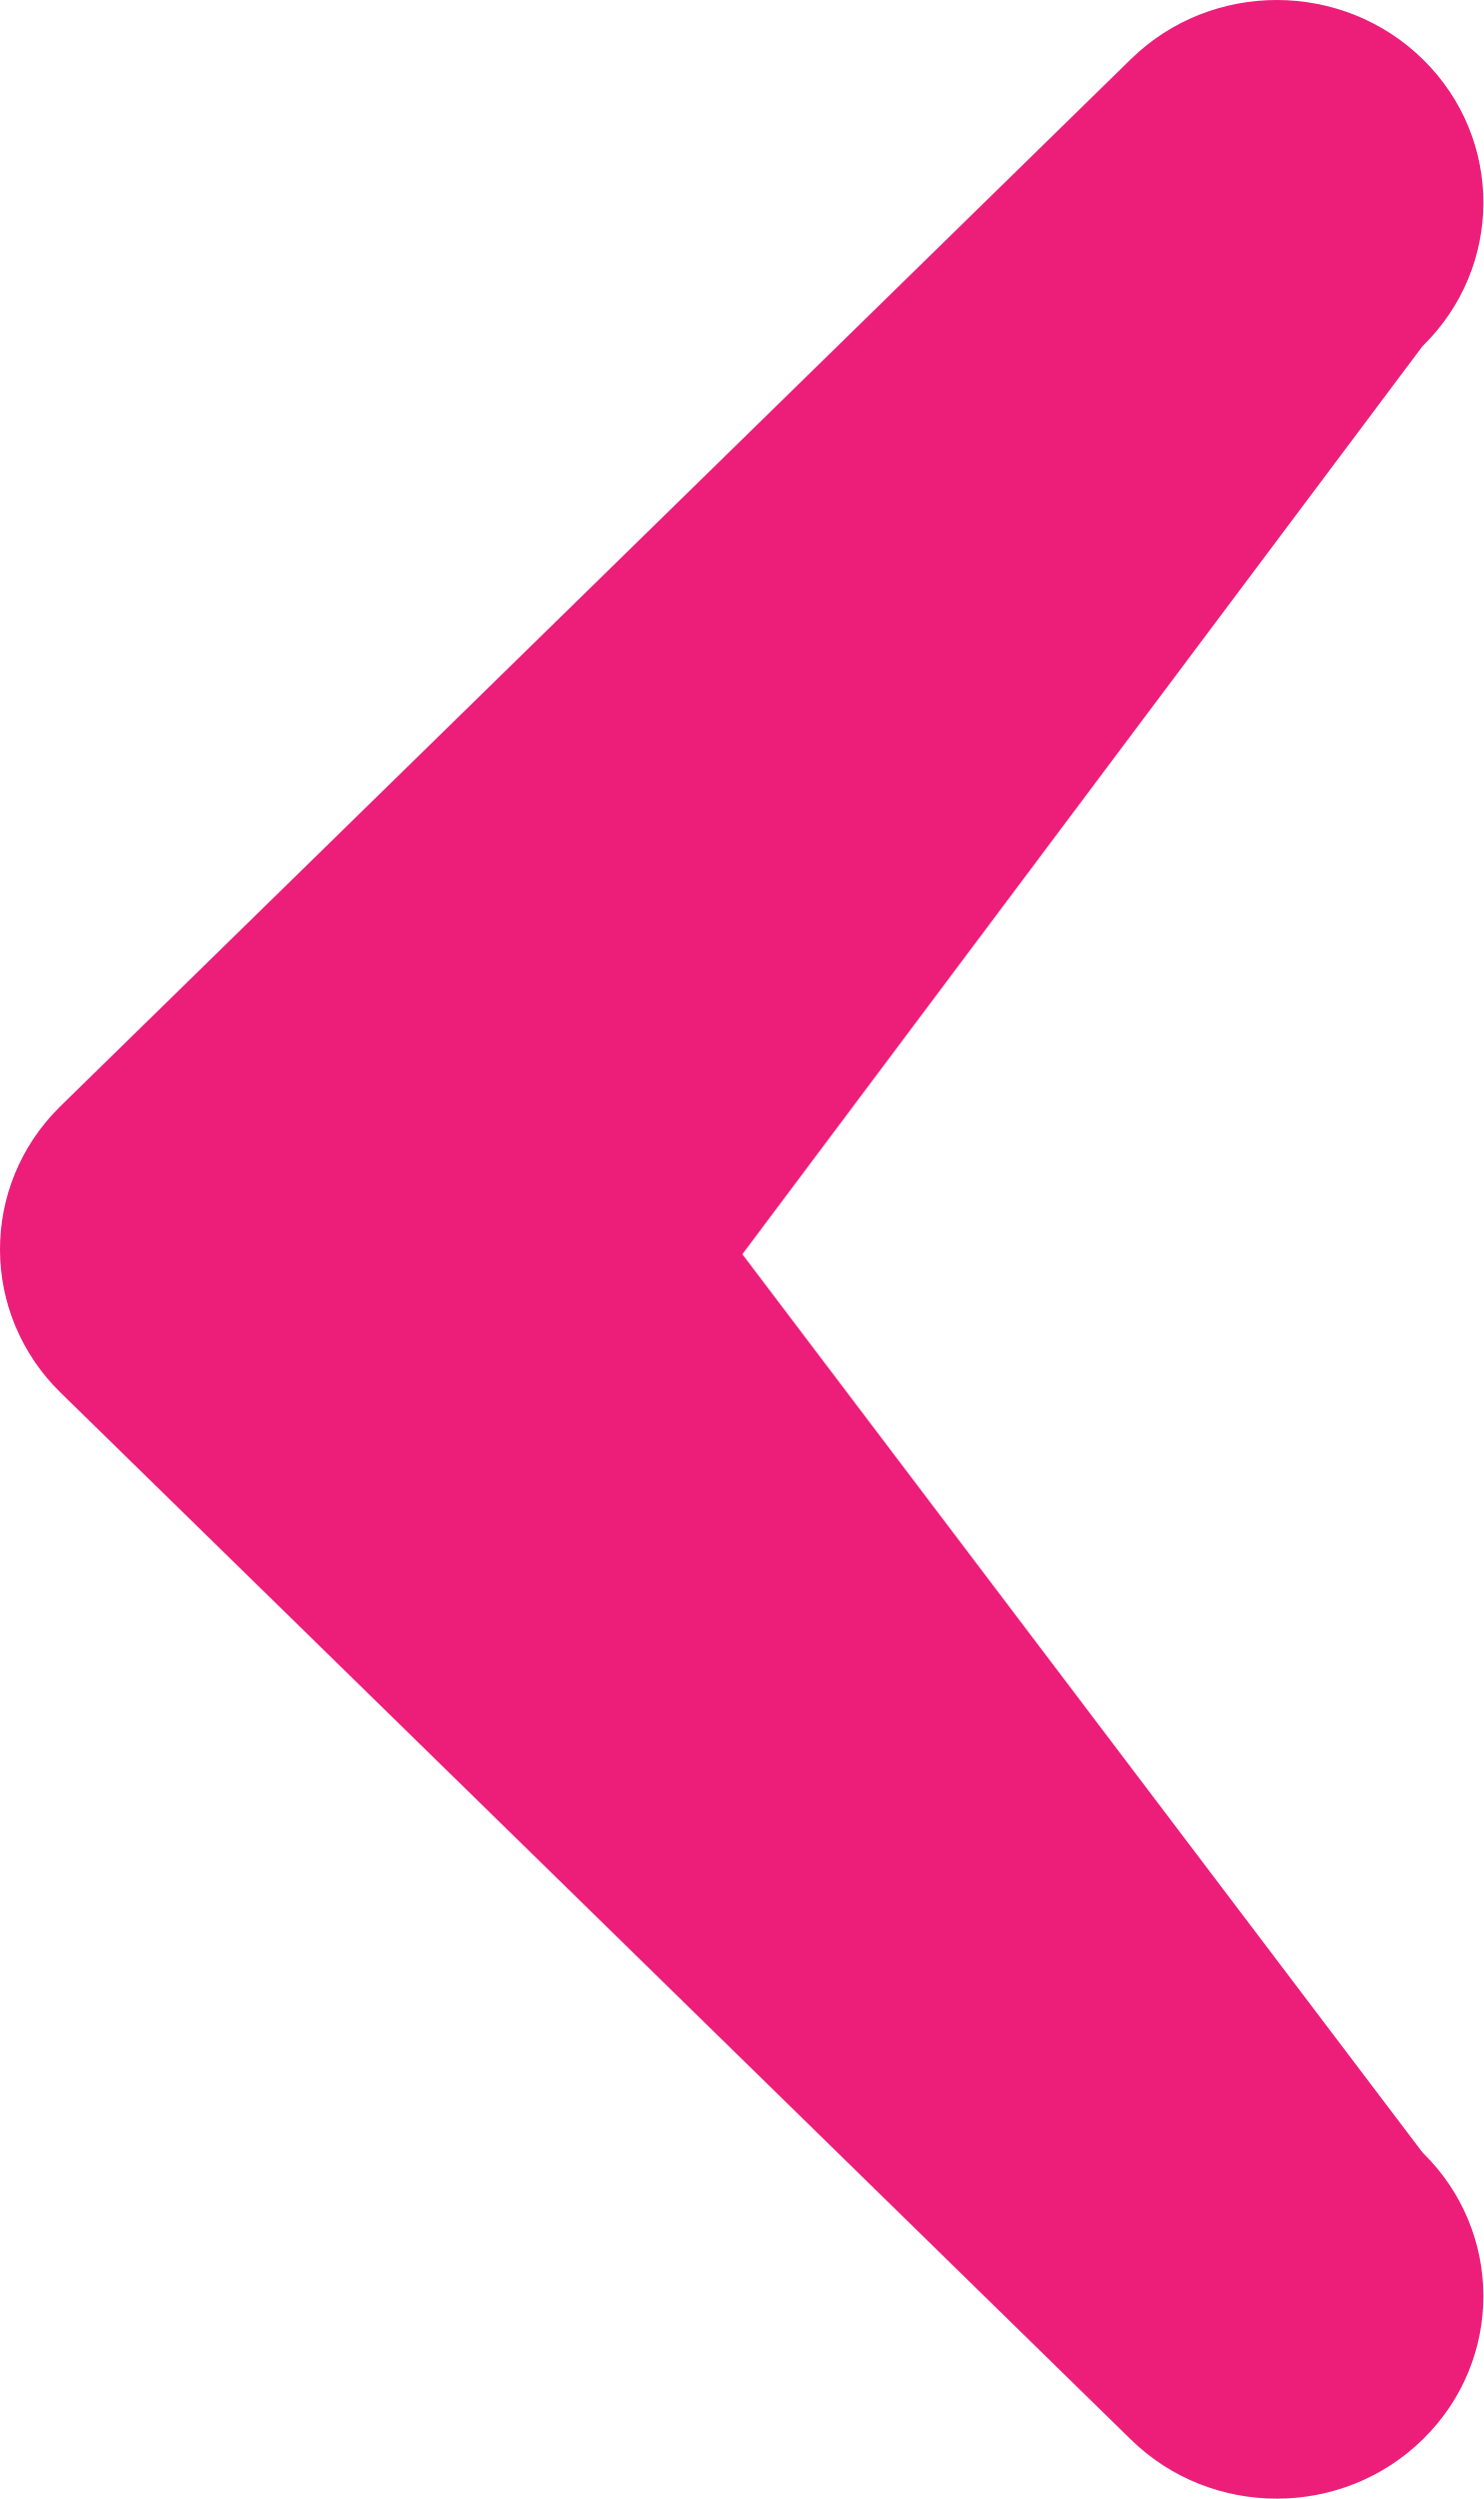
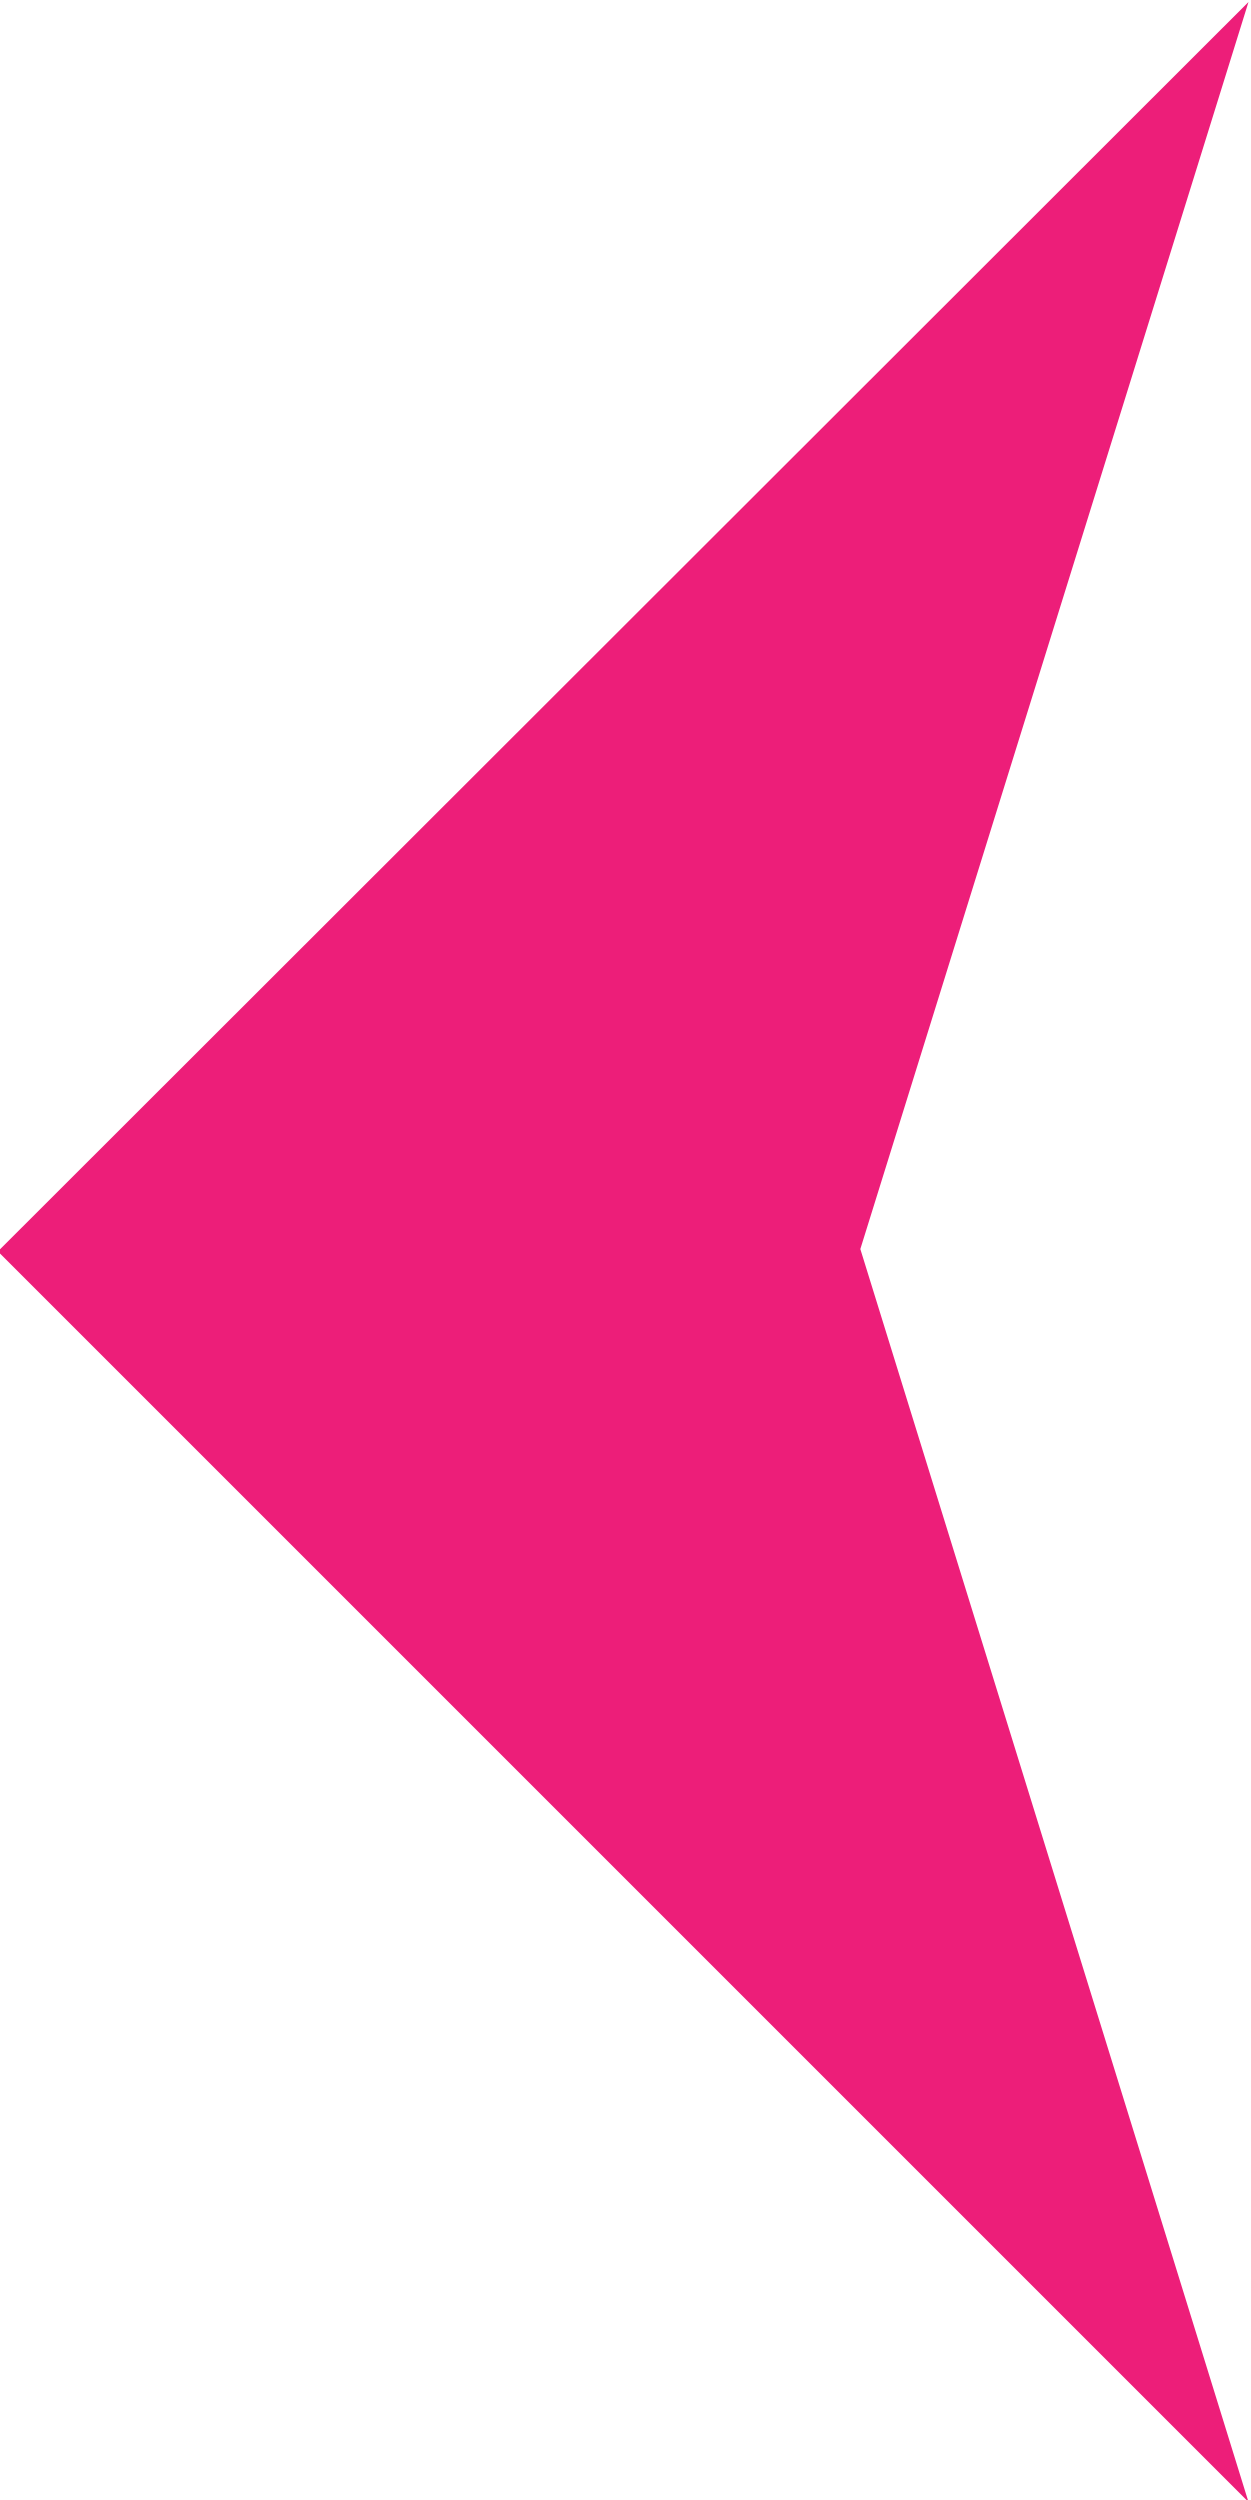
- <svg xmlns="http://www.w3.org/2000/svg" width="304" height="512" xml:space="preserve" shape-rendering="geometricPrecision" text-rendering="geometricPrecision" image-rendering="optimizeQuality" fill-rule="evenodd" clip-rule="evenodd">
+ <svg xmlns="http://www.w3.org/2000/svg" width="10.6" height="21.19">
  <g>
-     <path fill="#ed1e79" fill-rule="nonzero" d="m291.523,440.999c16.567,16.17 16.649,42.46 0.153,58.7c-16.485,16.24 -43.305,16.32 -59.872,0.16l-219.329,-214.47c-16.567,-16.16 -16.649,-42.45 -0.153,-58.69l219.482,-214.62c16.567,-16.17 43.386,-16.09 59.872,0.15c16.496,16.24 16.414,42.54 -0.153,58.7l-139.383,186.04l139.383,184.03z" id="svg_1" />
+     <g transform="rotate(-90, 5.28259, 10.6124)" data-name="Capa 2" id="Capa_2">
+       <g data-name="10" id="_10">
+         <polygon id="svg_1" fill="#ed1e79" points="5.288,5.312 15.878,15.912 5.308,12.622 -5.312,15.912 5.288,5.312 " class="cls-1" />
+       </g>
+     </g>
  </g>
</svg>
